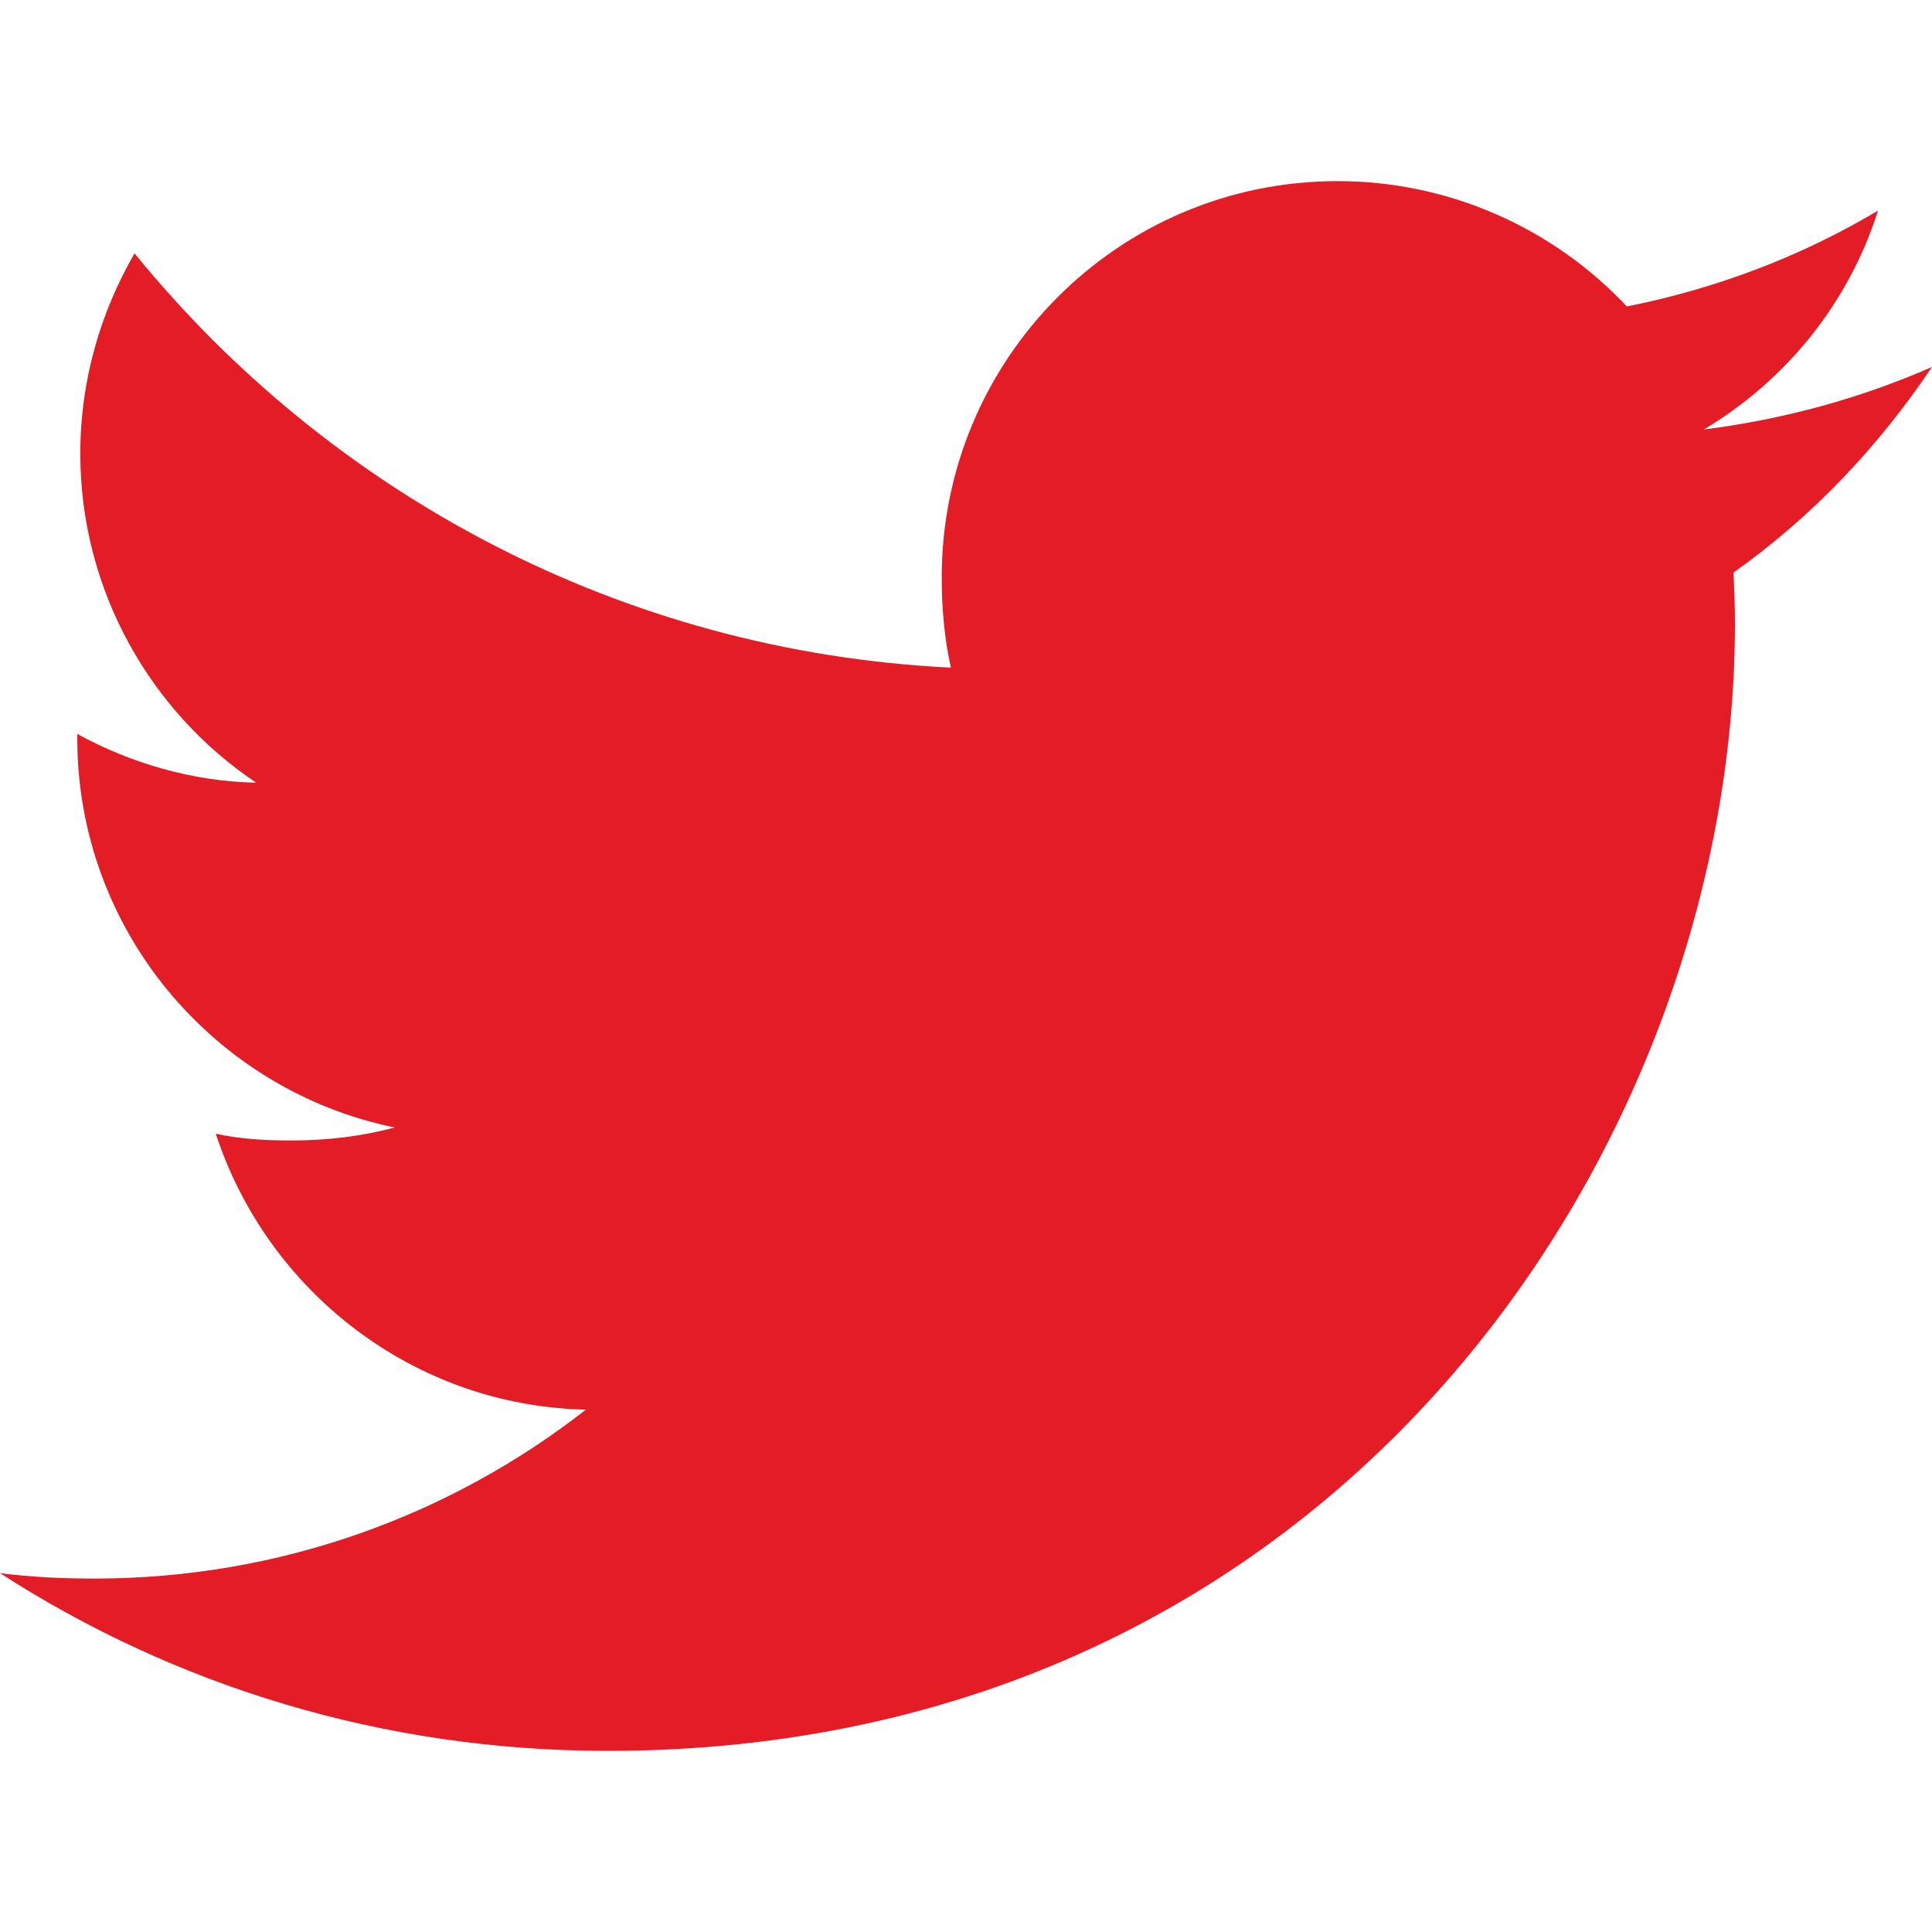
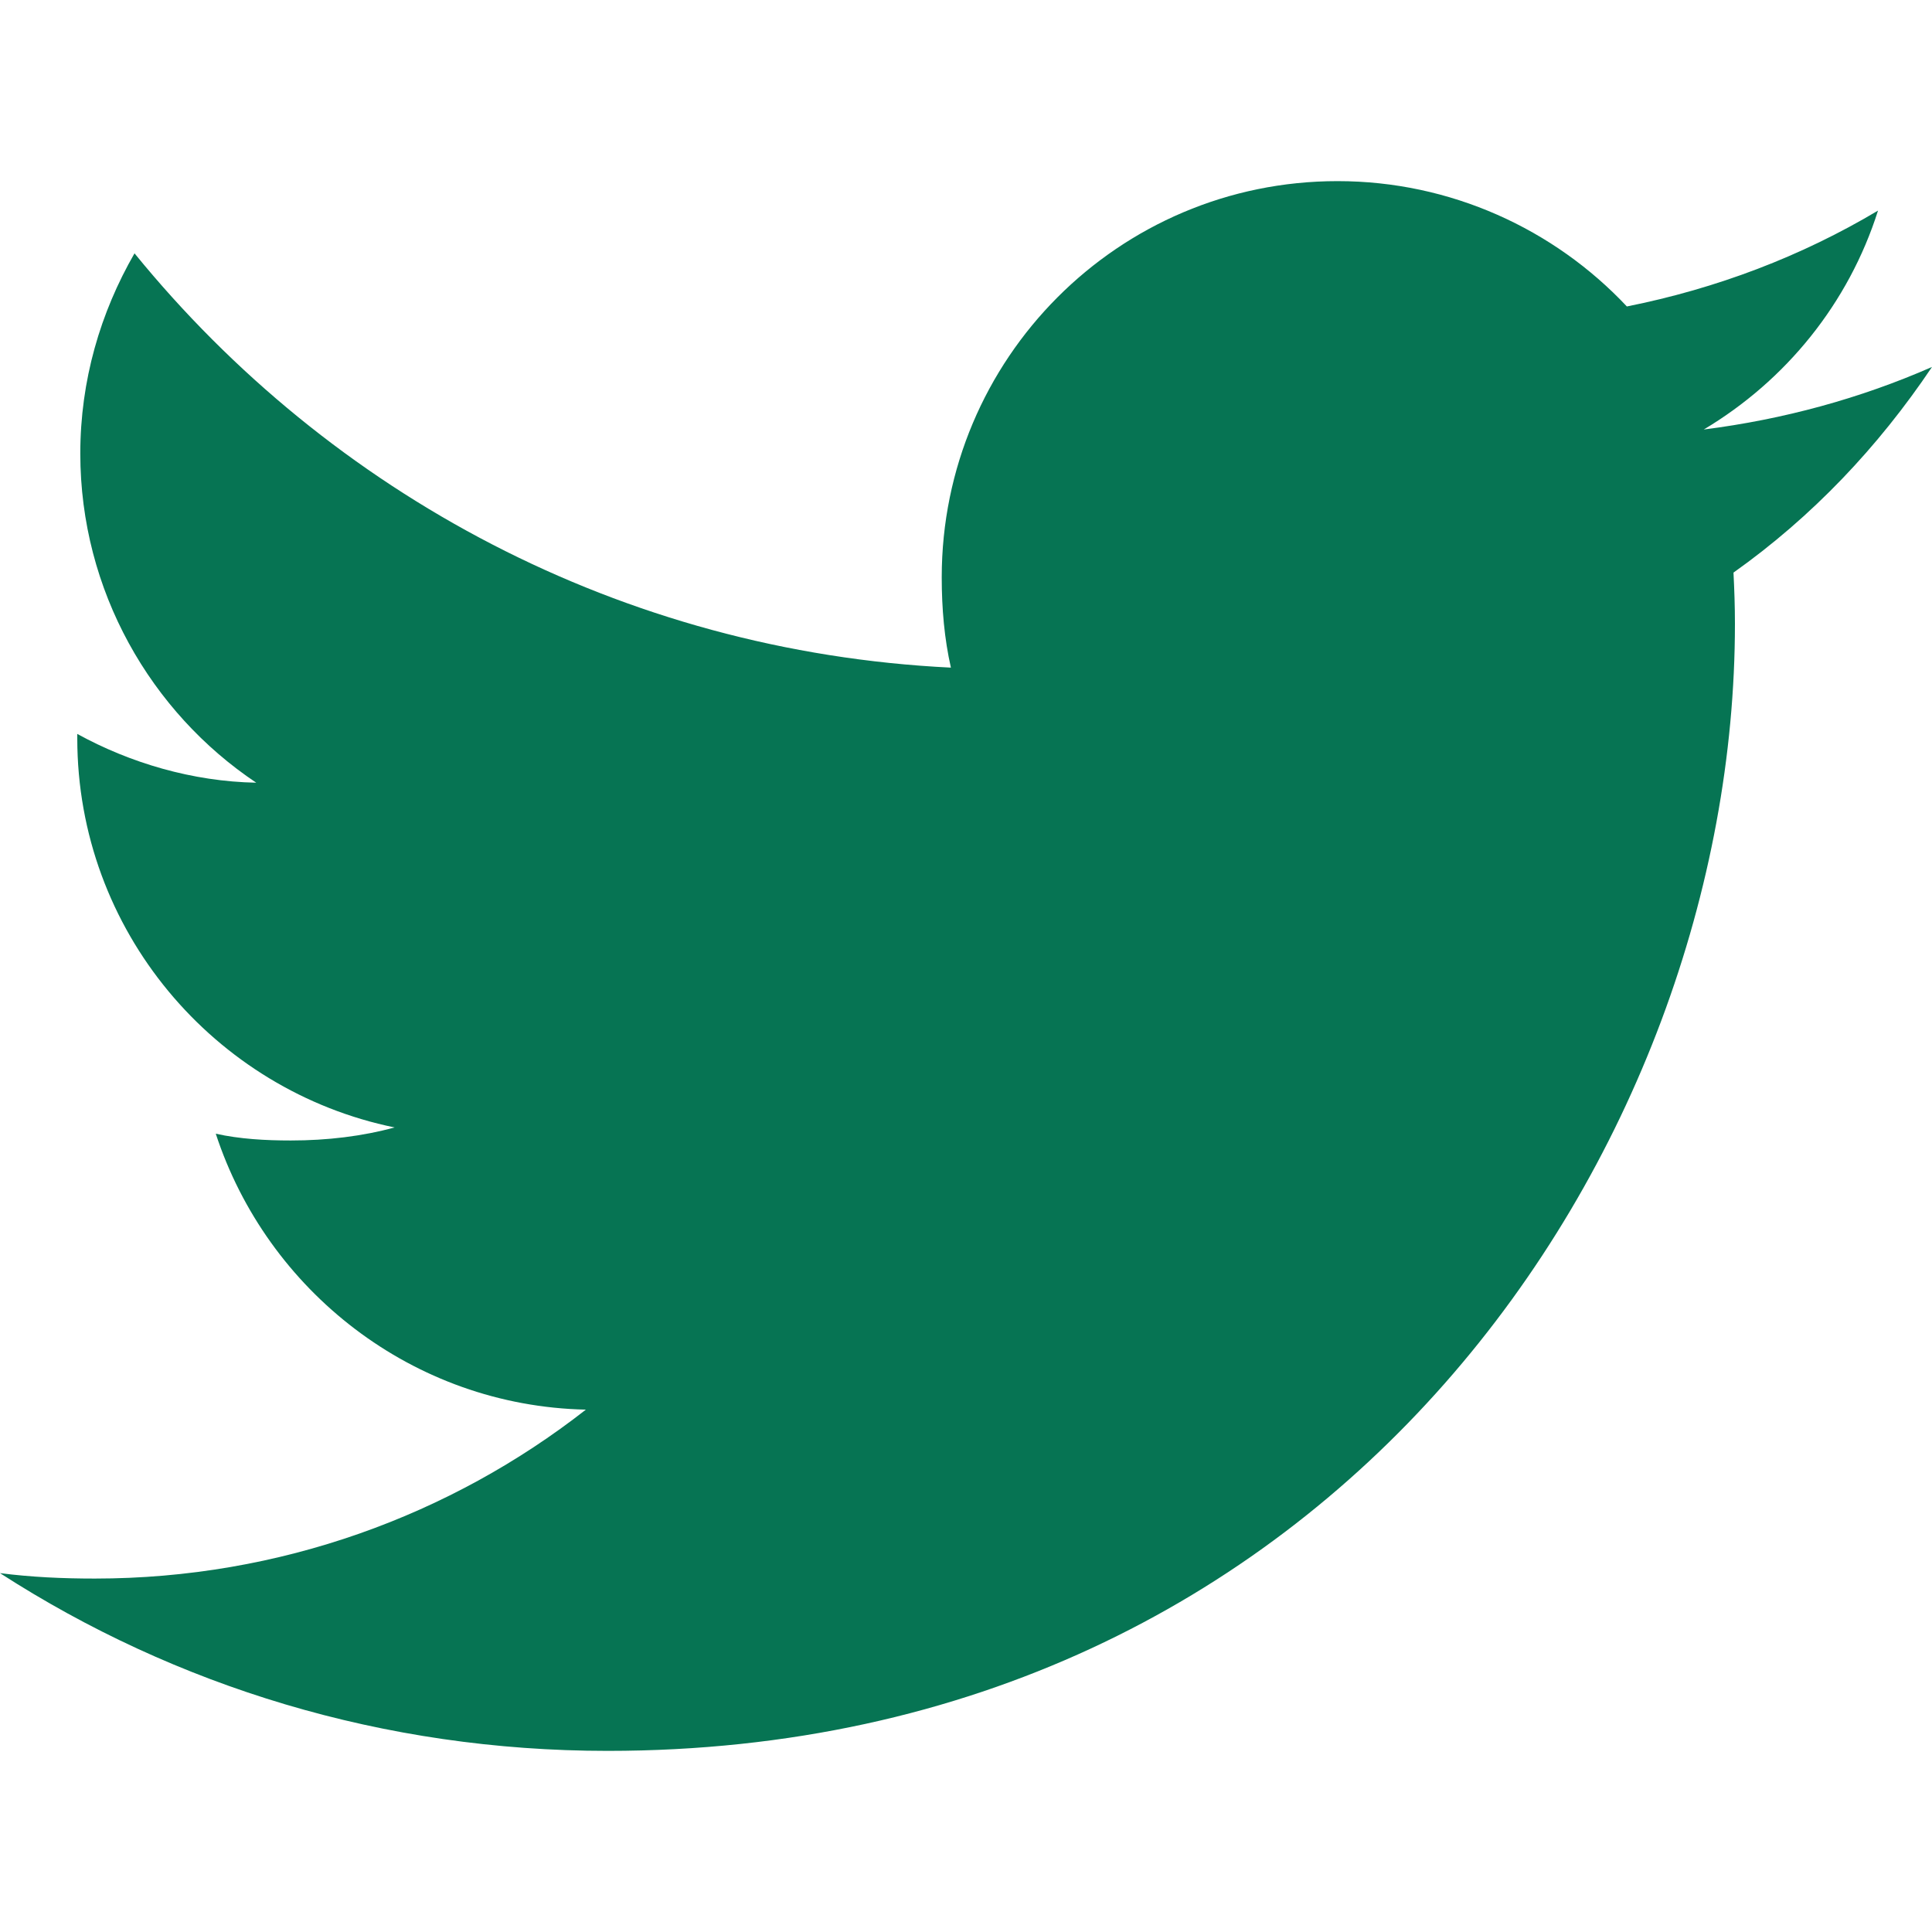
<svg xmlns="http://www.w3.org/2000/svg" version="1.1" id="Capa_1" x="0px" y="0px" viewBox="0 0 512 512" style="enable-background:new 0 0 512 512;" xml:space="preserve" width="512" height="512" class="">
  <g>
    <g>
      <g>
-         <path d="M512,97.248c-19.04,8.352-39.328,13.888-60.48,16.576c21.76-12.992,38.368-33.408,46.176-58.016    c-20.288,12.096-42.688,20.64-66.56,25.408C411.872,60.704,384.416,48,354.464,48c-58.112,0-104.896,47.168-104.896,104.992    c0,8.32,0.704,16.32,2.432,23.936c-87.264-4.256-164.48-46.08-216.352-109.792c-9.056,15.712-14.368,33.696-14.368,53.056    c0,36.352,18.72,68.576,46.624,87.232c-16.864-0.32-33.408-5.216-47.424-12.928c0,0.32,0,0.736,0,1.152    c0,51.008,36.384,93.376,84.096,103.136c-8.544,2.336-17.856,3.456-27.52,3.456c-6.72,0-13.504-0.384-19.872-1.792    c13.6,41.568,52.192,72.128,98.08,73.12c-35.712,27.936-81.056,44.768-130.144,44.768c-8.608,0-16.864-0.384-25.12-1.44    C46.496,446.88,101.6,464,161.024,464c193.152,0,298.752-160,298.752-298.688c0-4.64-0.16-9.12-0.384-13.568    C480.224,136.96,497.728,118.496,512,97.248z" data-original="#000000" class="active-path" style="fill:#E31C25" data-old_color="#000000" />
+         <path d="M512,97.248c-19.04,8.352-39.328,13.888-60.48,16.576c21.76-12.992,38.368-33.408,46.176-58.016    c-20.288,12.096-42.688,20.64-66.56,25.408C411.872,60.704,384.416,48,354.464,48c-58.112,0-104.896,47.168-104.896,104.992    c0,8.32,0.704,16.32,2.432,23.936c-87.264-4.256-164.48-46.08-216.352-109.792c-9.056,15.712-14.368,33.696-14.368,53.056    c0,36.352,18.72,68.576,46.624,87.232c-16.864-0.32-33.408-5.216-47.424-12.928c0,0.32,0,0.736,0,1.152    c0,51.008,36.384,93.376,84.096,103.136c-8.544,2.336-17.856,3.456-27.52,3.456c-6.72,0-13.504-0.384-19.872-1.792    c13.6,41.568,52.192,72.128,98.08,73.12c-35.712,27.936-81.056,44.768-130.144,44.768c-8.608,0-16.864-0.384-25.12-1.44    C46.496,446.88,101.6,464,161.024,464c193.152,0,298.752-160,298.752-298.688c0-4.64-0.16-9.12-0.384-13.568    C480.224,136.96,497.728,118.496,512,97.248z" data-original="#000000" class="active-path" style="fill:#067453" data-old_color="#000000" />
      </g>
    </g>
  </g>
</svg>
